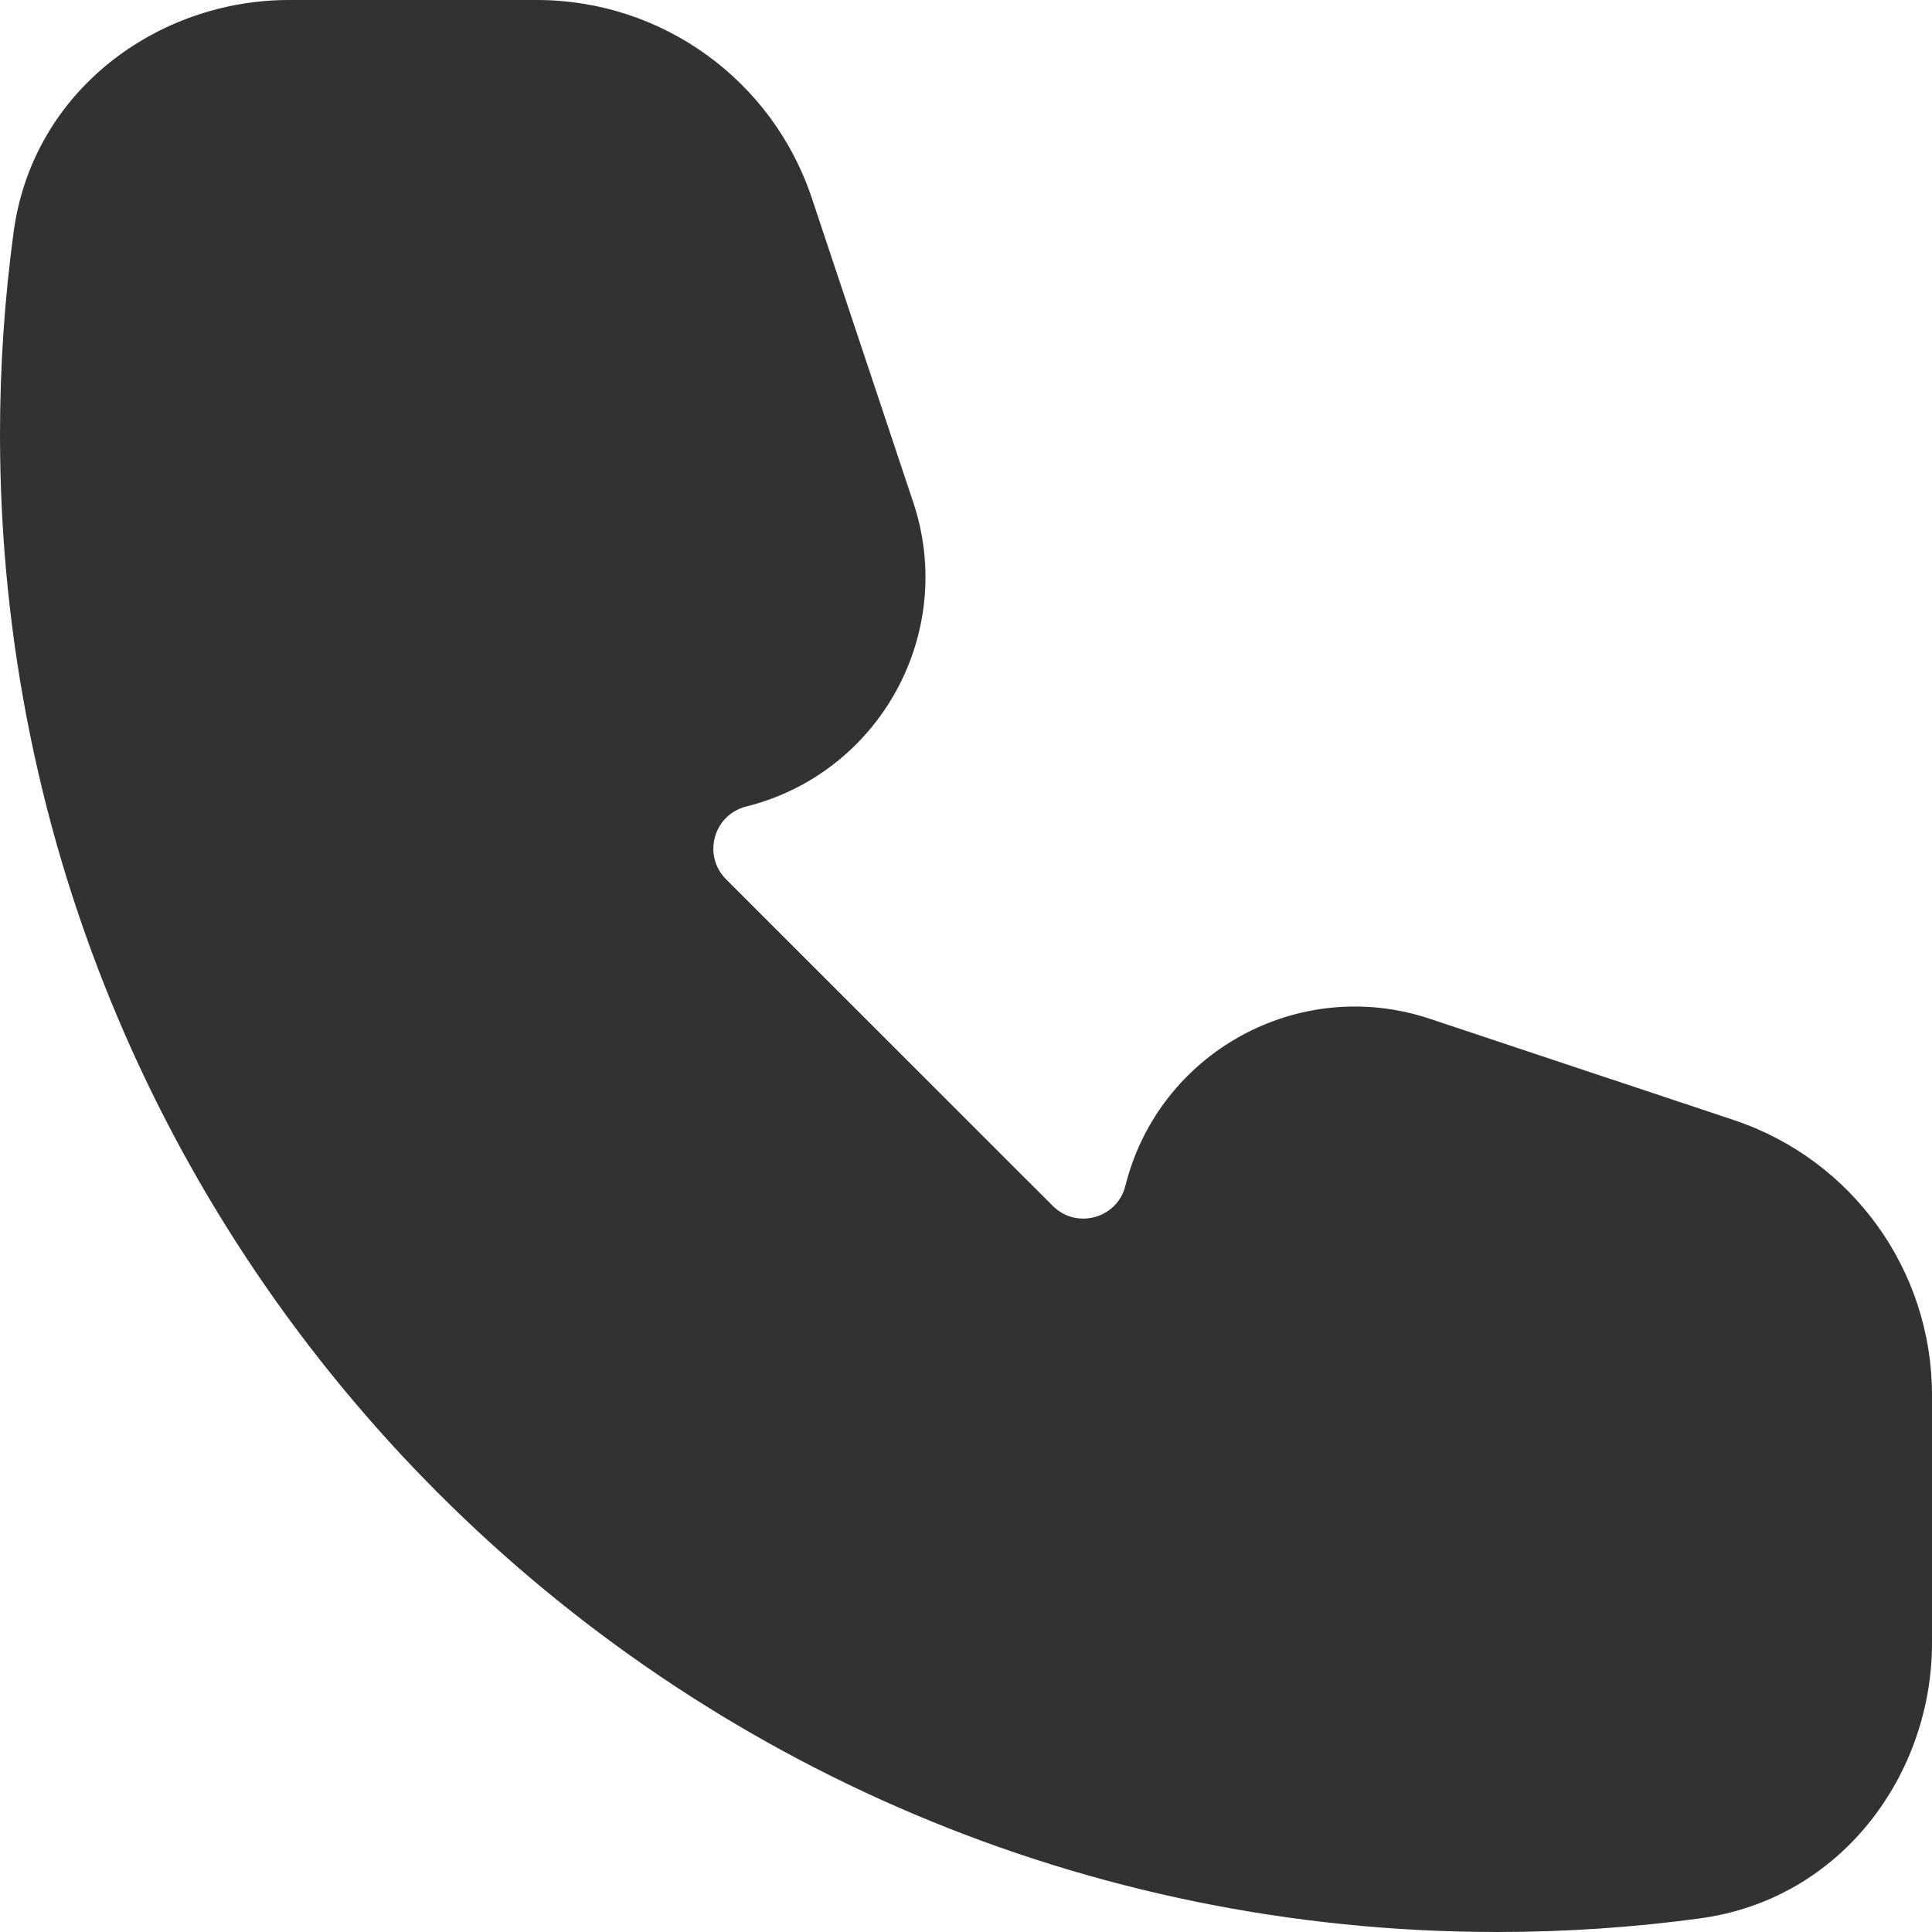
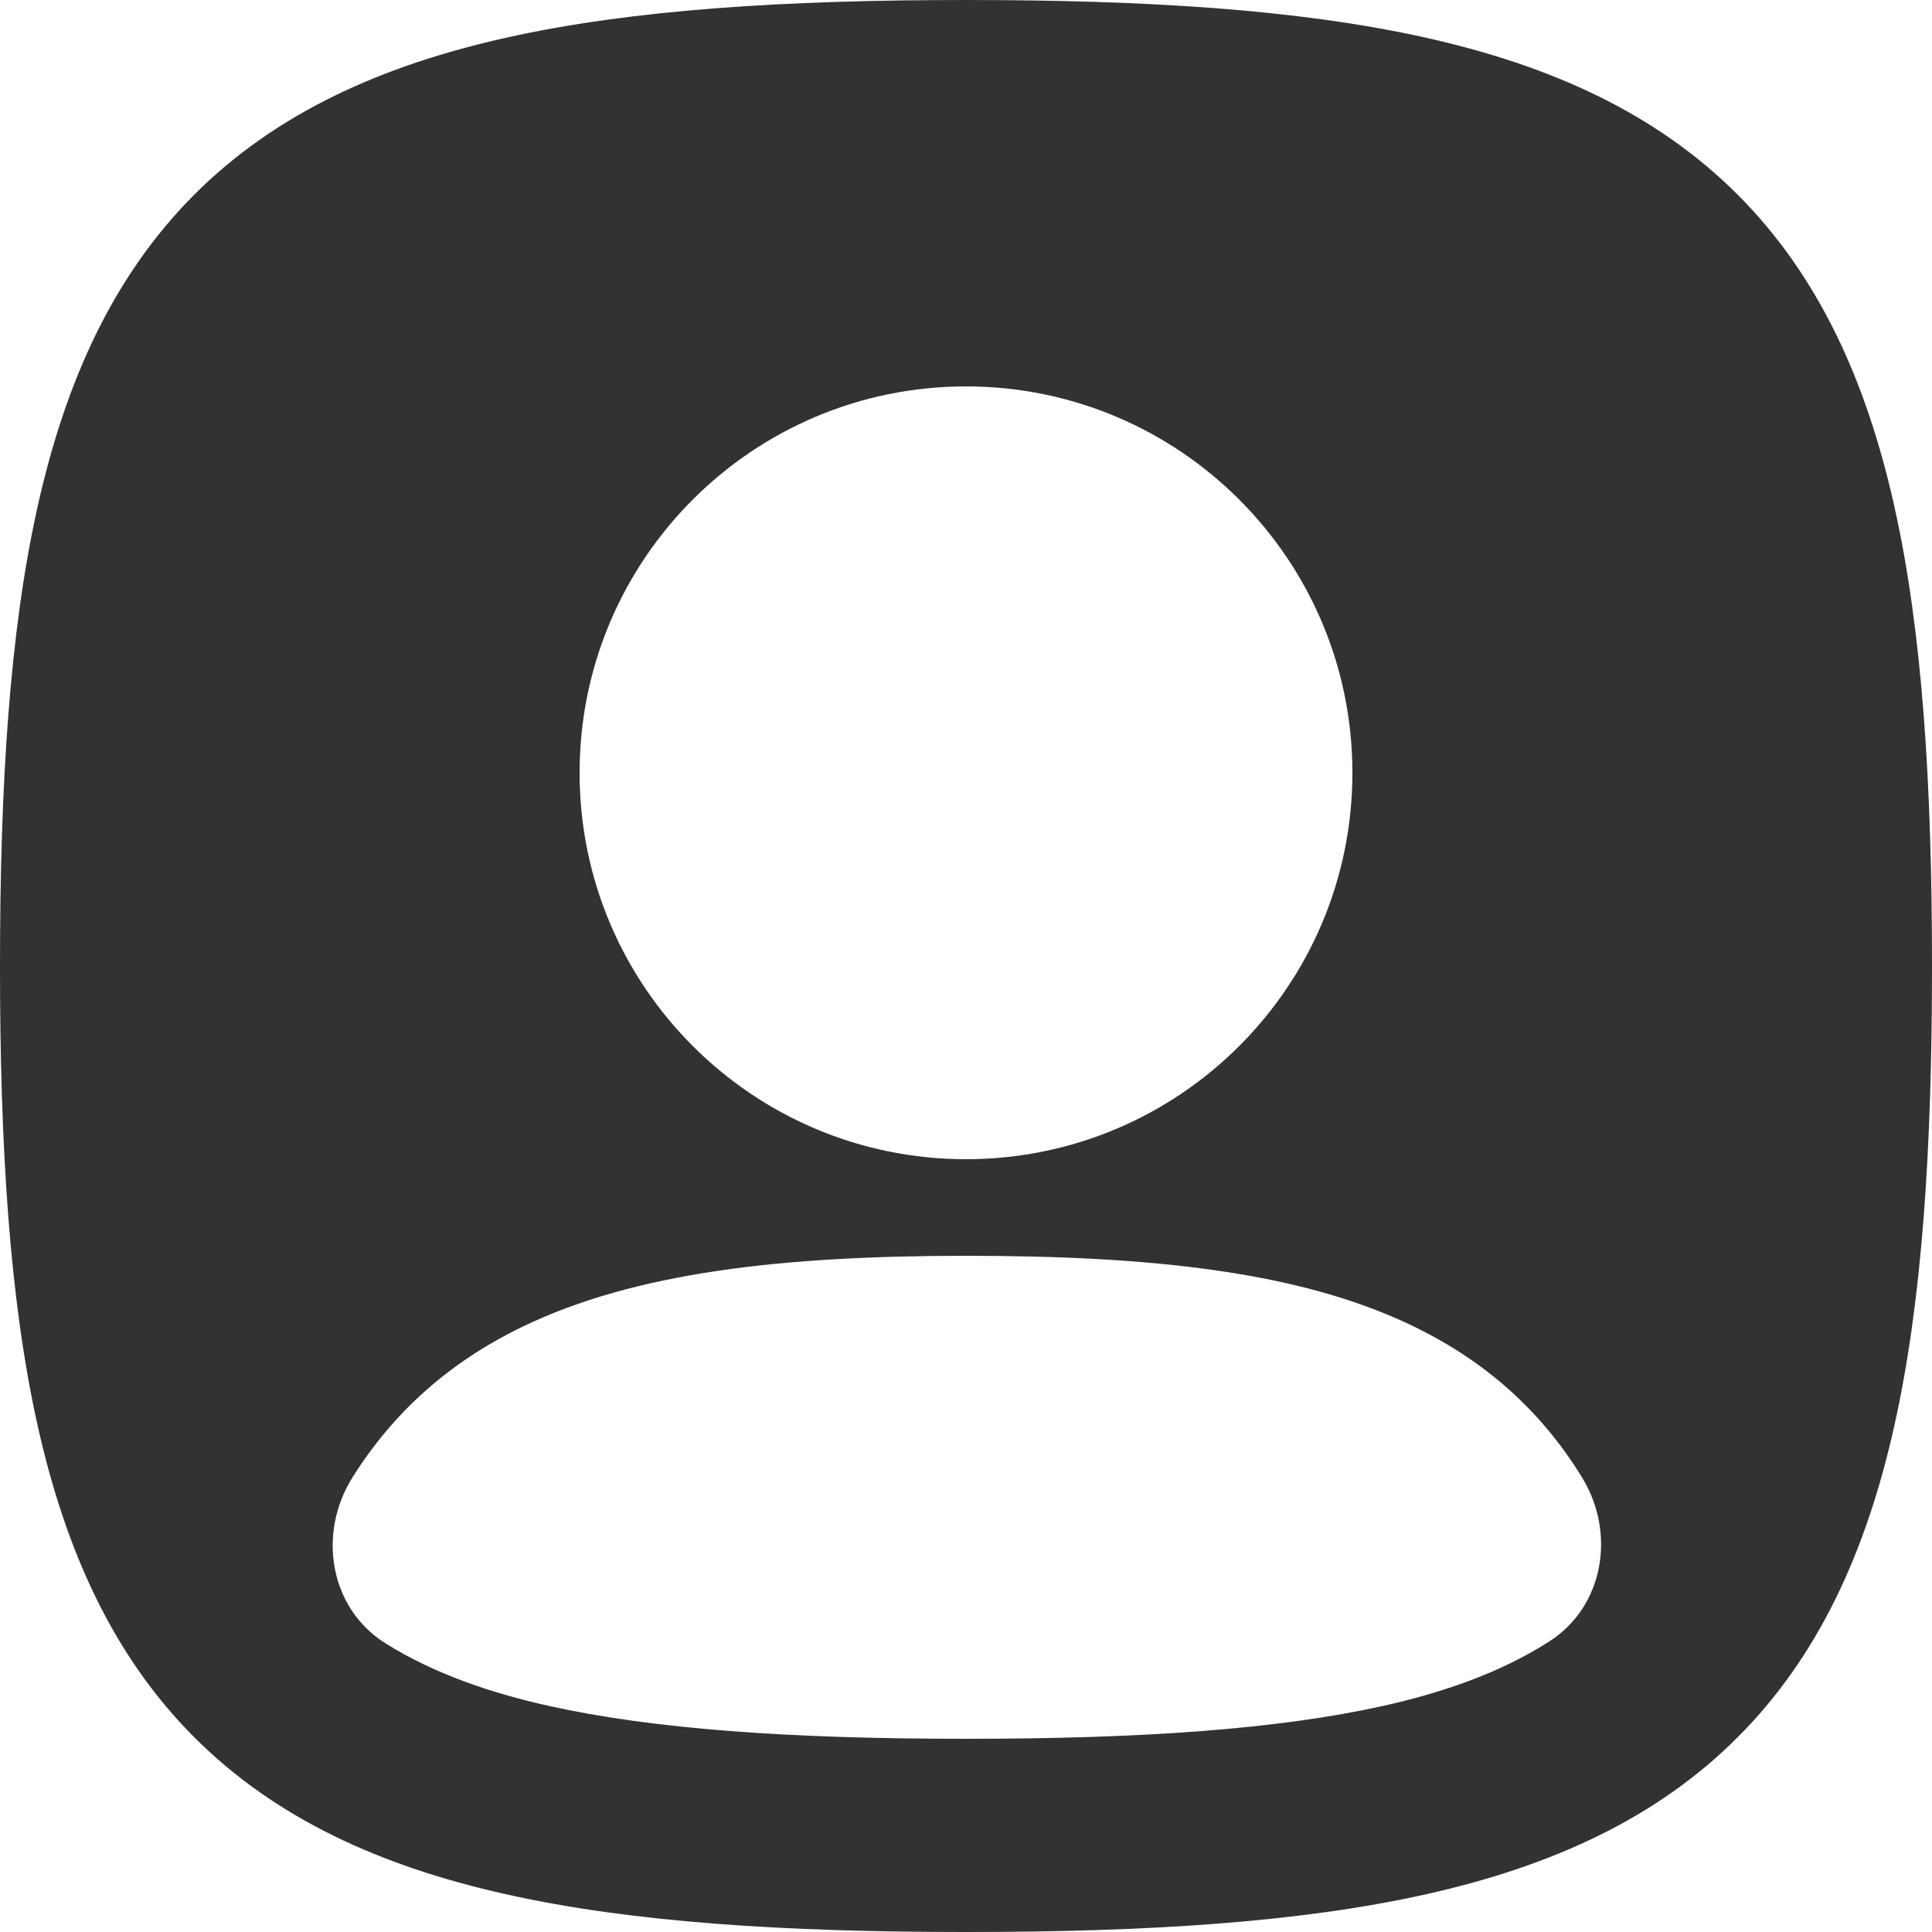
- <svg xmlns="http://www.w3.org/2000/svg" viewBox="172.036 293.185 20 20" width="40px" height="40px">
-   <path fill-rule="evenodd" clip-rule="evenodd" d="M 172.177 295.587 C 172.376 294.115 173.675 293.185 175.026 293.185 L 177.594 293.185 C 178.886 293.185 180.032 294.011 180.44 295.236 L 181.49 298.385 C 181.941 299.738 181.144 301.188 179.761 301.534 C 179.422 301.619 179.306 302.04 179.552 302.287 L 182.934 305.668 C 183.18 305.915 183.602 305.798 183.686 305.46 C 184.032 304.076 185.483 303.28 186.836 303.731 L 189.985 304.78 C 191.21 305.189 192.036 306.335 192.036 307.626 L 192.036 310.195 C 192.036 311.545 191.106 312.845 189.634 313.044 C 188.947 313.137 188.247 313.185 187.536 313.185 C 178.975 313.185 172.036 306.245 172.036 297.685 C 172.036 296.974 172.084 296.274 172.177 295.587 Z" fill="#323232" id="object-0" transform="matrix(1, 0, 0, 1, 0, 2.842170943040401e-14)" />
+ <svg xmlns="http://www.w3.org/2000/svg" viewBox="305.471 778.449 20 20" width="40px" height="40px">
+   <path fill-rule="evenodd" clip-rule="evenodd" d="M 310.721 778.837 C 312.02 778.548 313.595 778.449 315.471 778.449 C 317.346 778.449 318.922 778.548 320.221 778.837 C 321.531 779.128 322.62 779.625 323.457 780.462 C 324.295 781.3 324.792 782.389 325.083 783.699 C 325.372 784.998 325.471 786.573 325.471 788.449 C 325.471 790.325 325.372 791.9 325.083 793.199 C 324.792 794.509 324.295 795.598 323.457 796.435 C 322.62 797.273 321.531 797.77 320.221 798.061 C 318.922 798.35 317.346 798.449 315.471 798.449 C 313.595 798.449 312.02 798.35 310.721 798.061 C 309.411 797.77 308.322 797.273 307.484 796.435 C 306.647 795.598 306.15 794.509 305.859 793.199 C 305.57 791.9 305.471 790.325 305.471 788.449 C 305.471 786.573 305.57 784.998 305.859 783.699 C 306.15 782.389 306.647 781.3 307.484 780.462 C 308.322 779.625 309.411 779.128 310.721 778.837 Z M 315.471 782.449 C 313.262 782.449 311.471 784.24 311.471 786.449 C 311.471 788.658 313.262 790.449 315.471 790.449 C 317.68 790.449 319.471 788.658 319.471 786.449 C 319.471 784.24 317.68 782.449 315.471 782.449 Z M 321.848 793.743 C 322.201 794.318 322.076 795.079 321.508 795.442 C 320.991 795.773 320.387 795.975 319.787 796.109 C 318.703 796.349 317.301 796.449 315.471 796.449 C 313.641 796.449 312.238 796.349 311.155 796.109 C 310.566 795.978 309.973 795.781 309.462 795.461 C 308.883 795.098 308.756 794.327 309.117 793.748 C 309.534 793.081 310.108 792.556 310.88 792.183 C 312.051 791.617 313.586 791.449 315.47 791.449 C 317.348 791.449 318.882 791.604 320.051 792.154 C 320.843 792.526 321.428 793.058 321.848 793.743 Z" fill="#323232" id="object-4" />
</svg>
